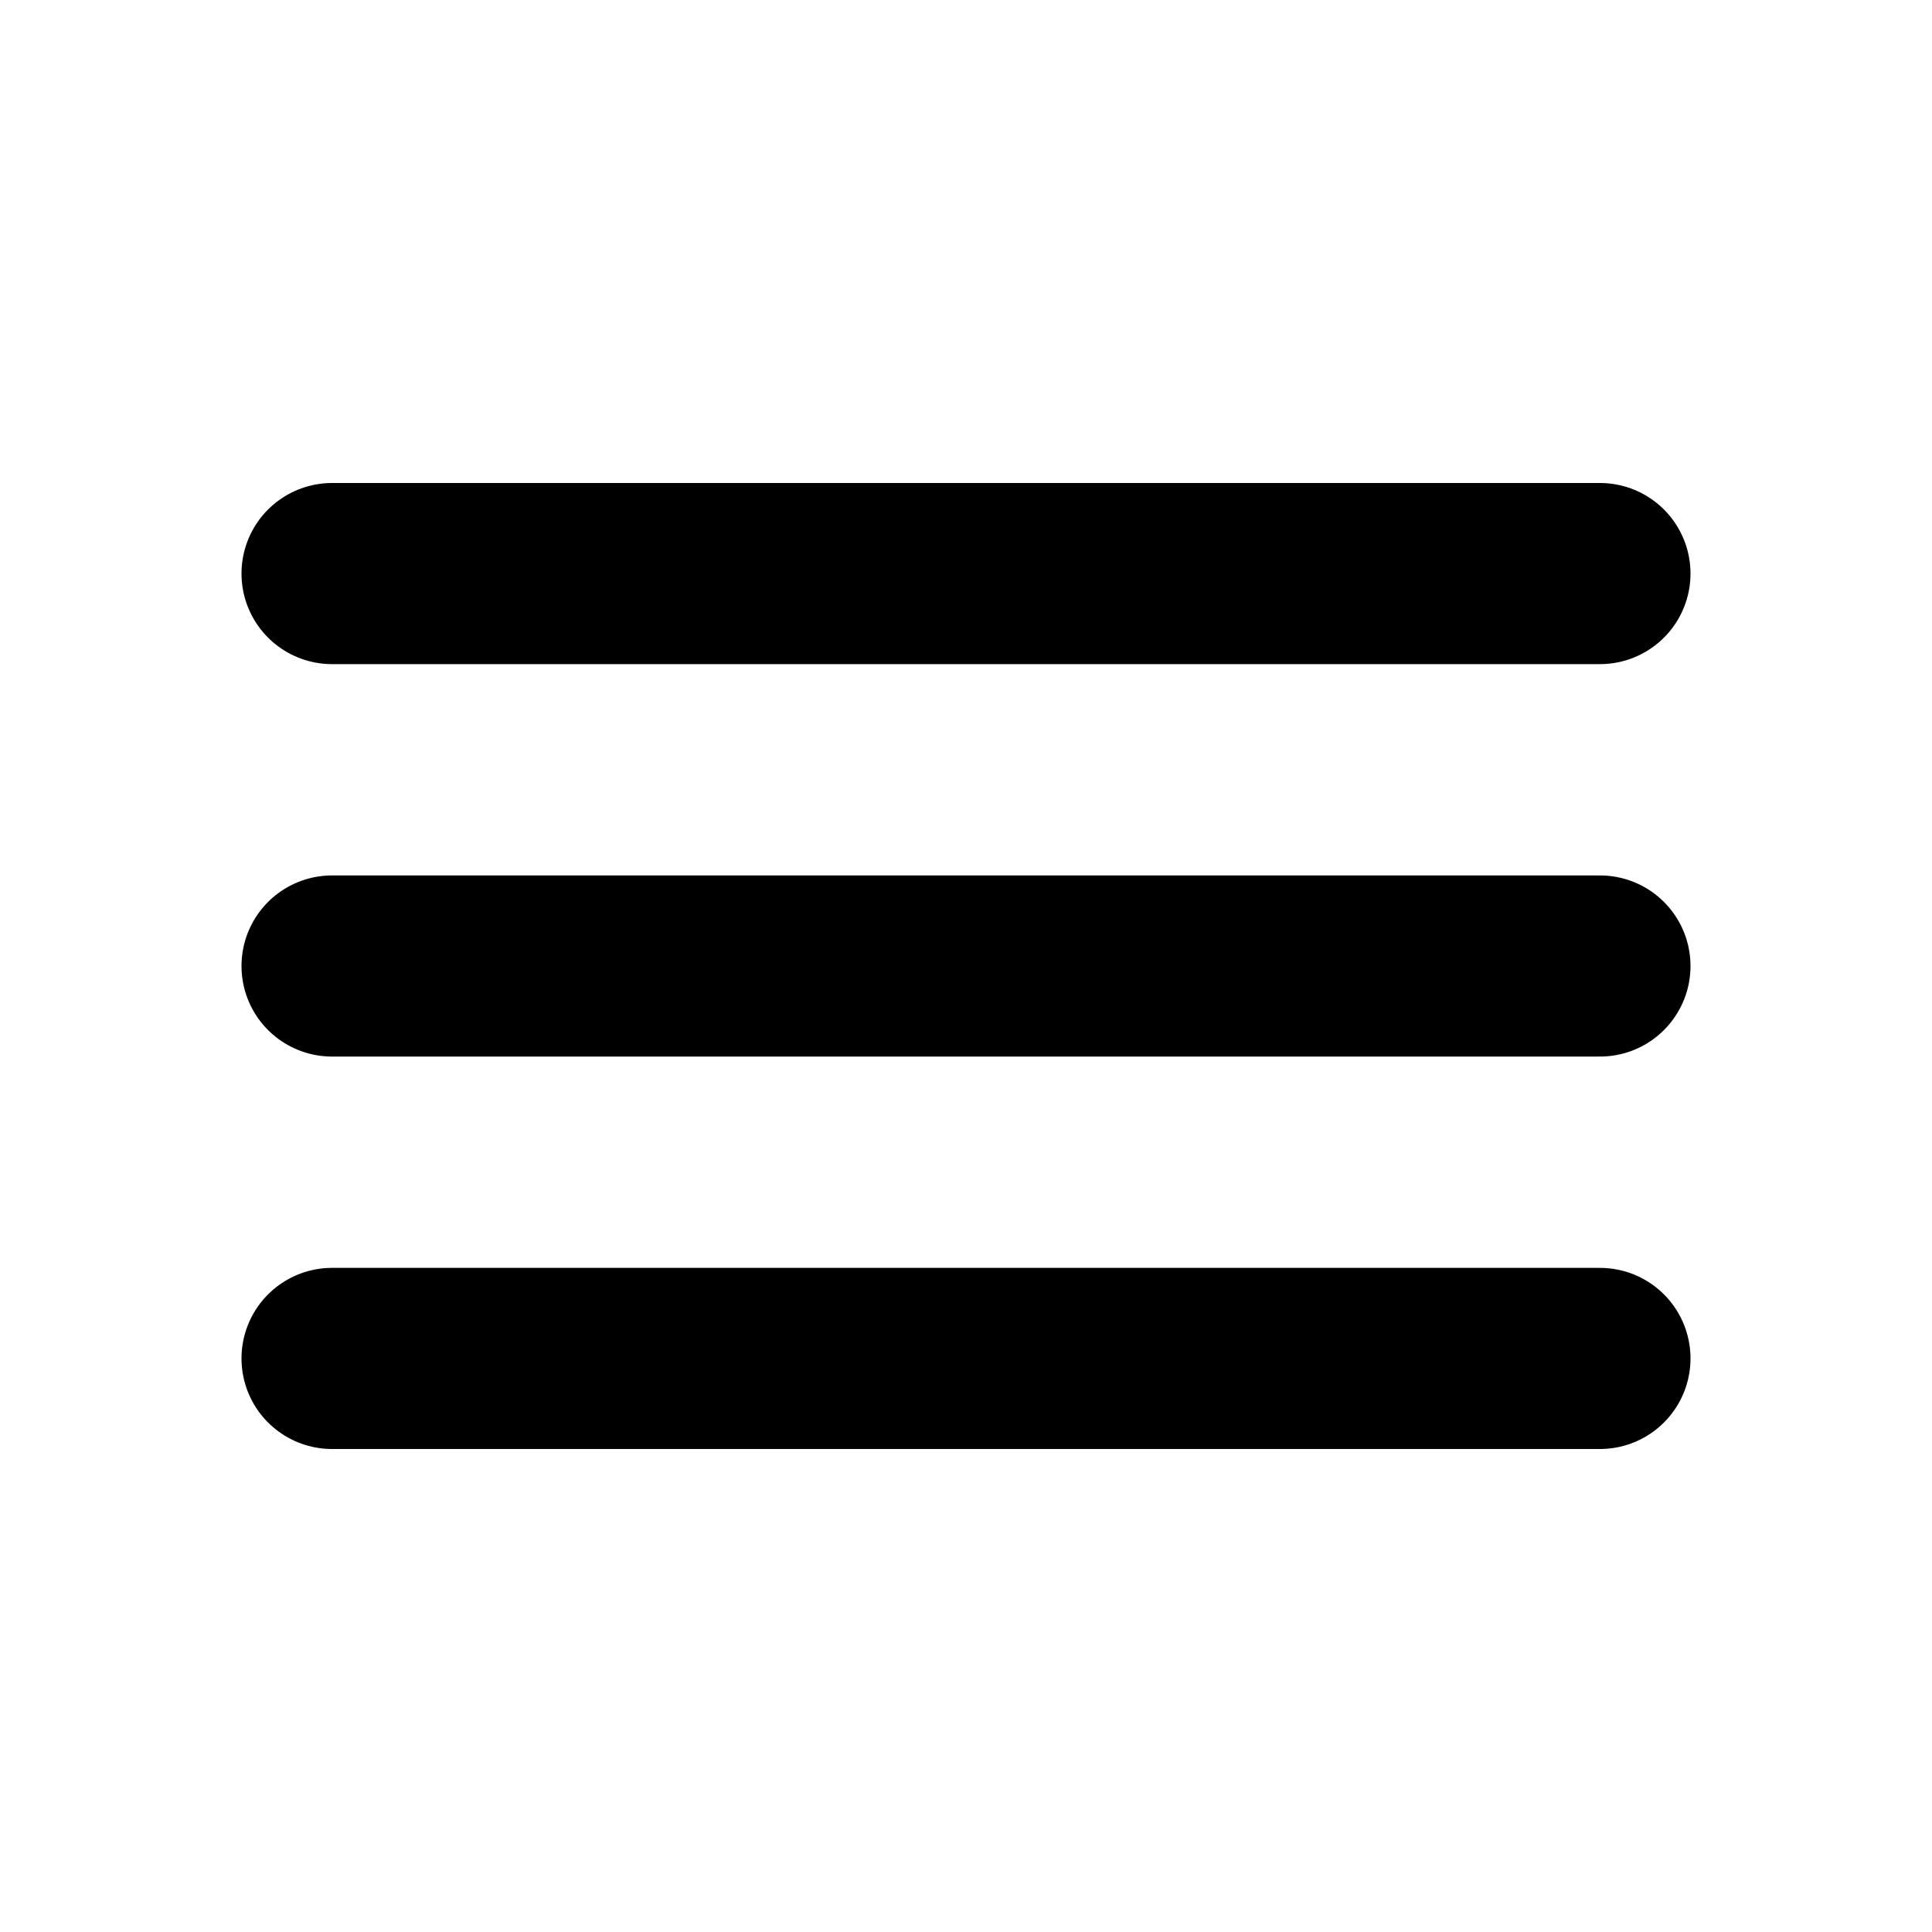
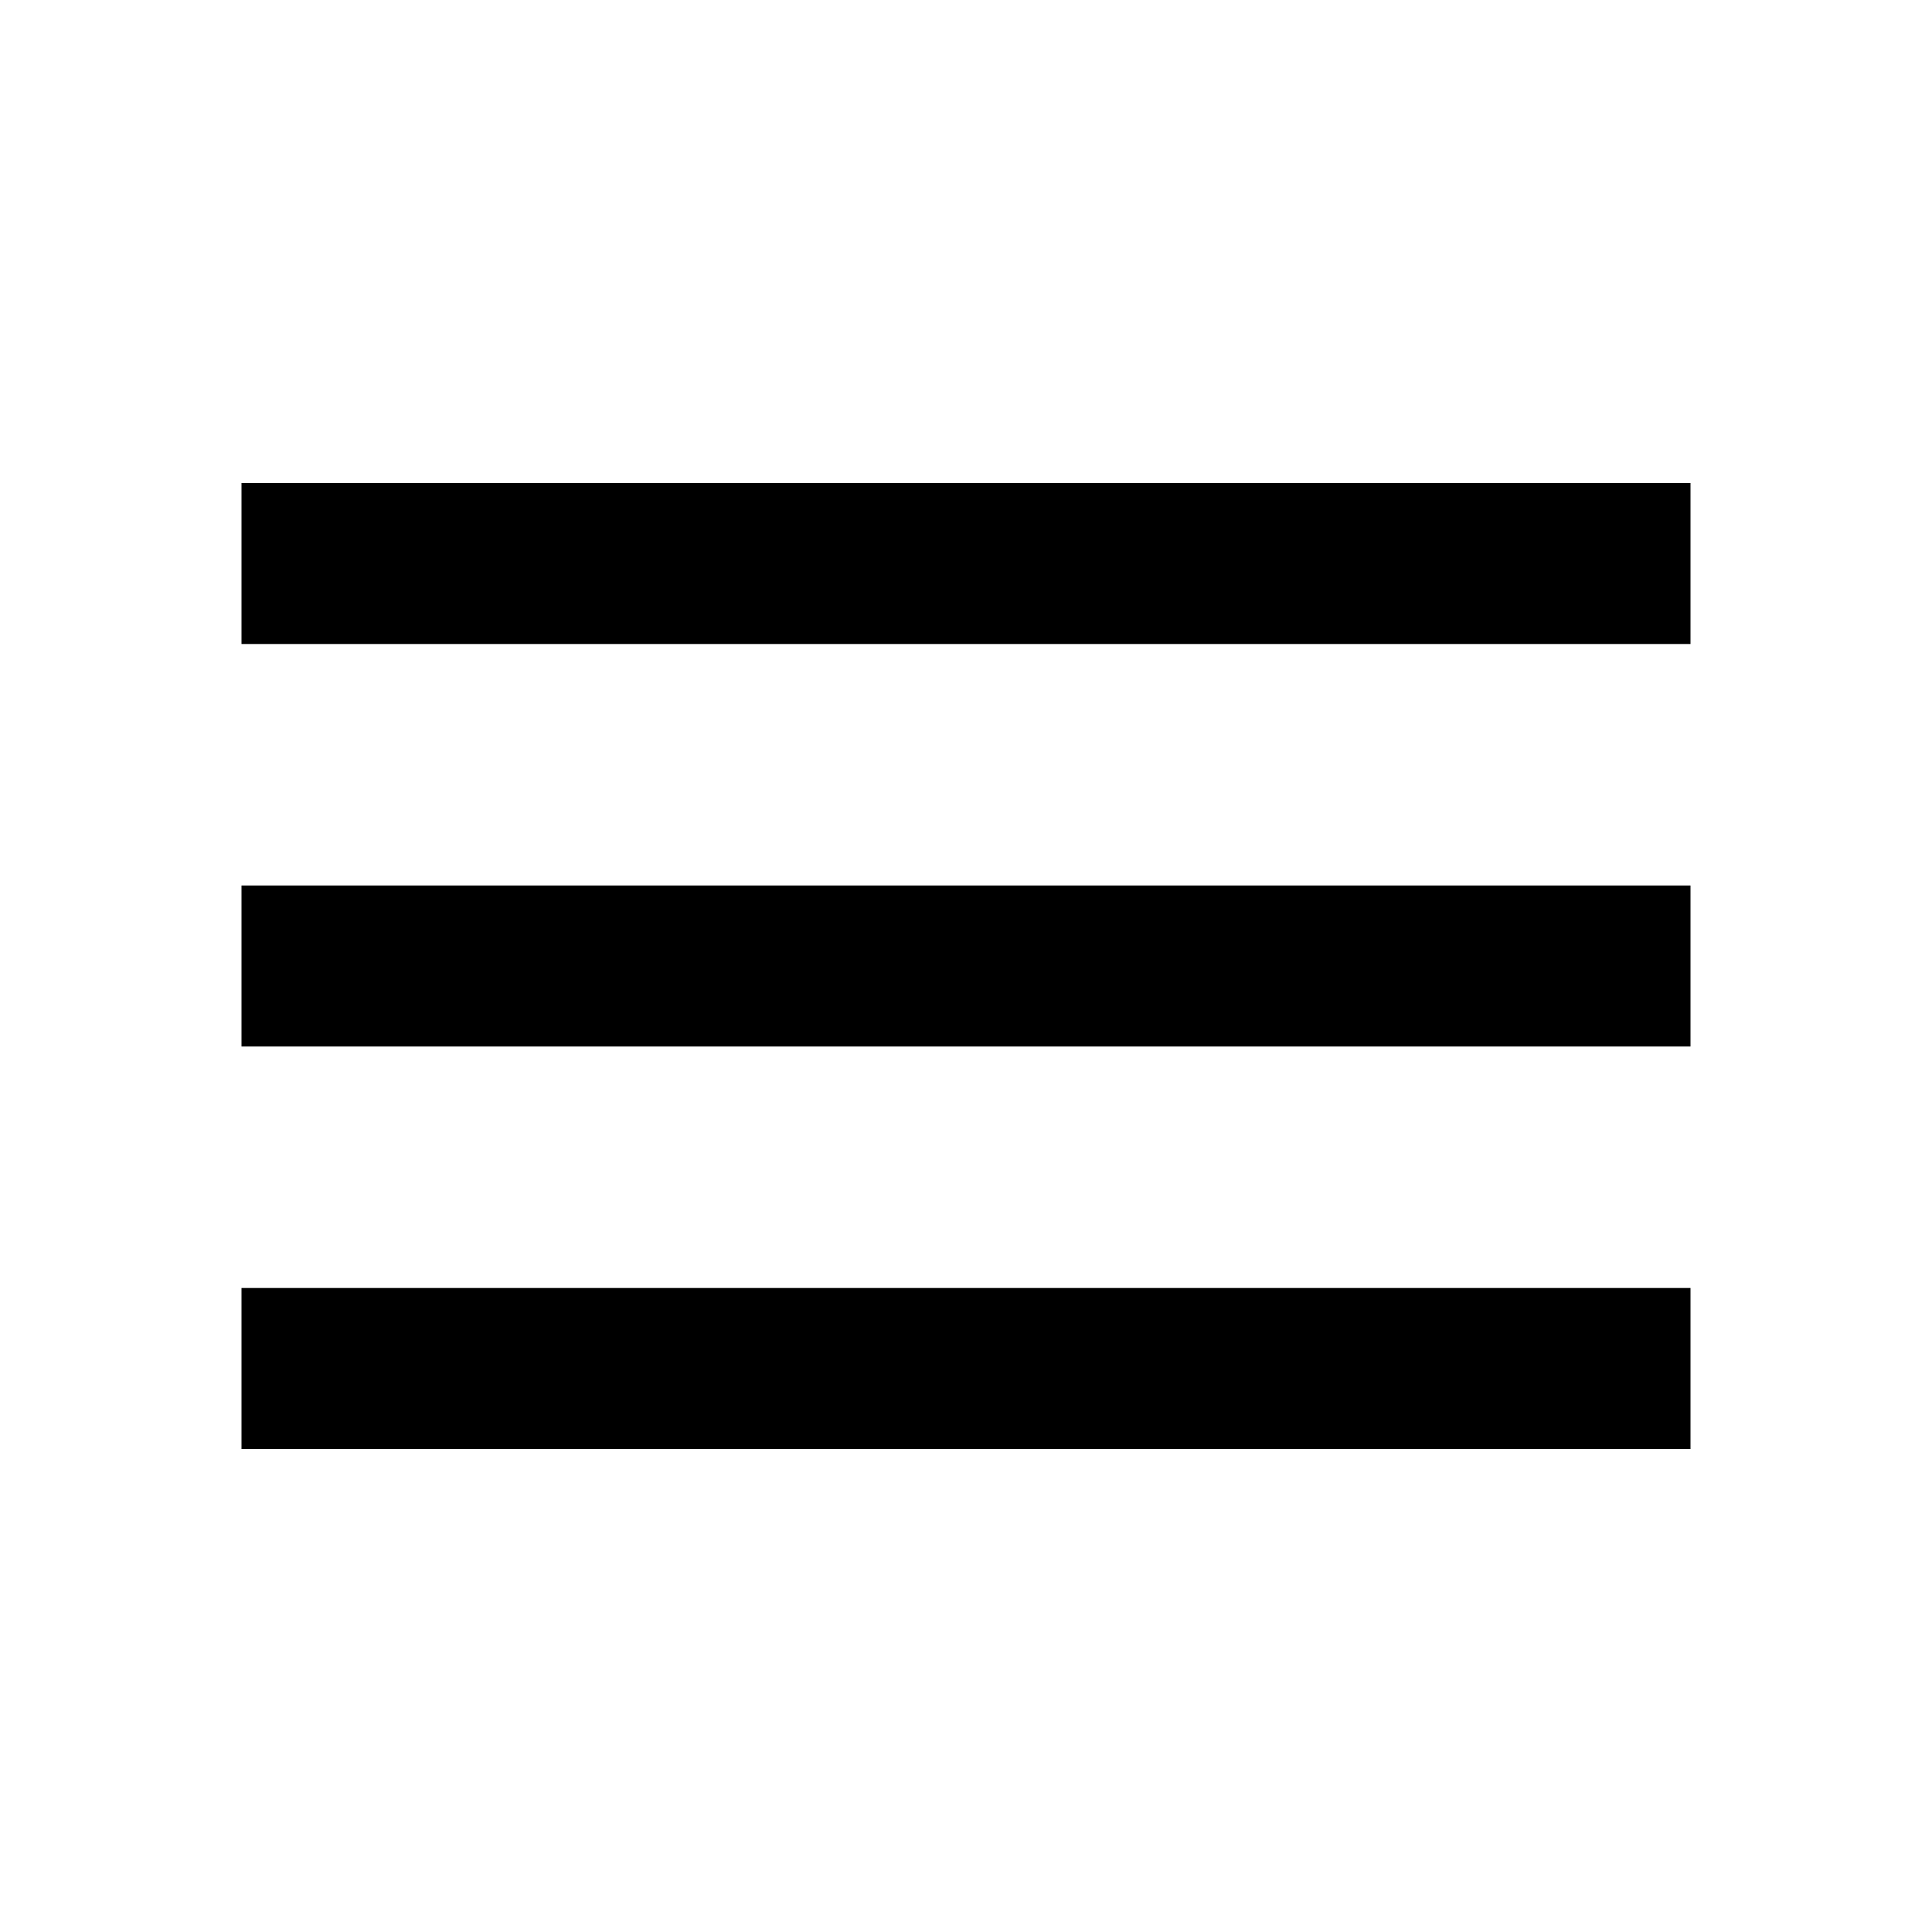
- <svg xmlns="http://www.w3.org/2000/svg" class="ionicon" viewBox="0 0 512 512">
-   <path fill="none" stroke="currentColor" stroke-linecap="round" stroke-miterlimit="10" stroke-width="48" d="M88 152h336M88 256h336M88 360h336" />
+ <svg xmlns="http://www.w3.org/2000/svg" height="24px" viewBox="0 -960 960 960" width="24px" fill="currentColor">
+   <path d="M120-240v-80h720v80H120Zm0-200v-80h720v80H120Zm0-200v-80h720v80H120Z" />
</svg>
